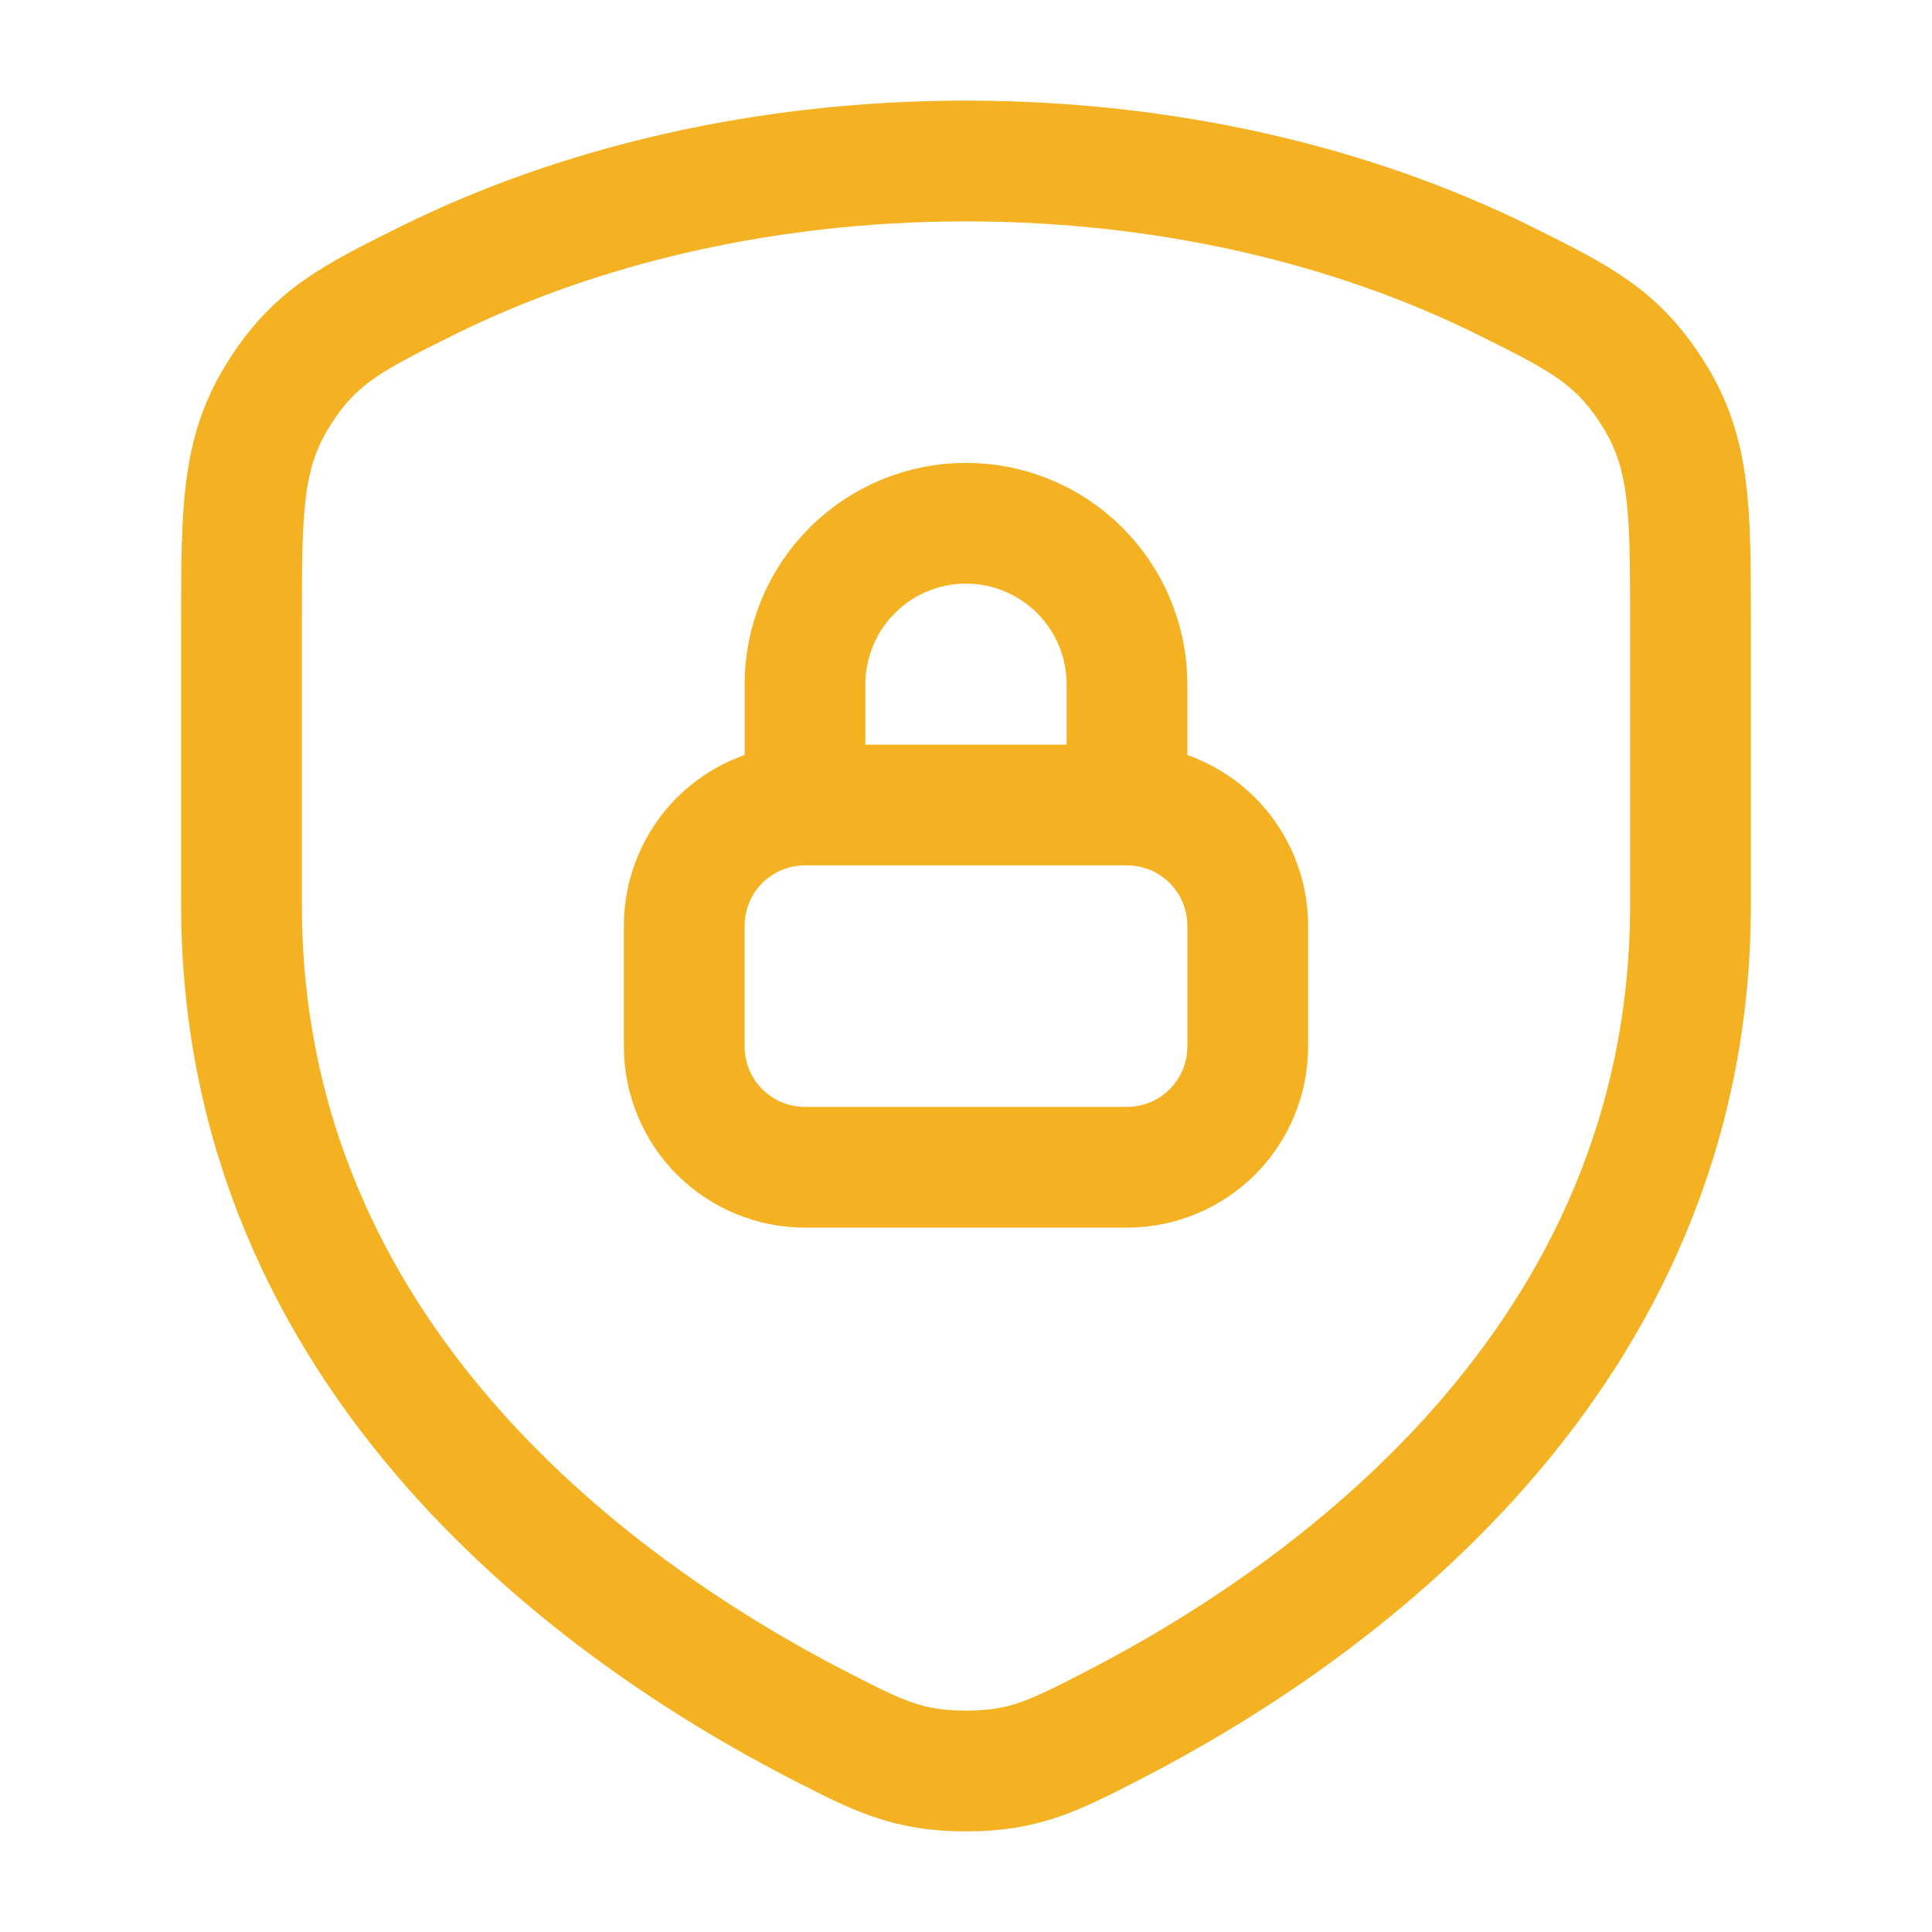
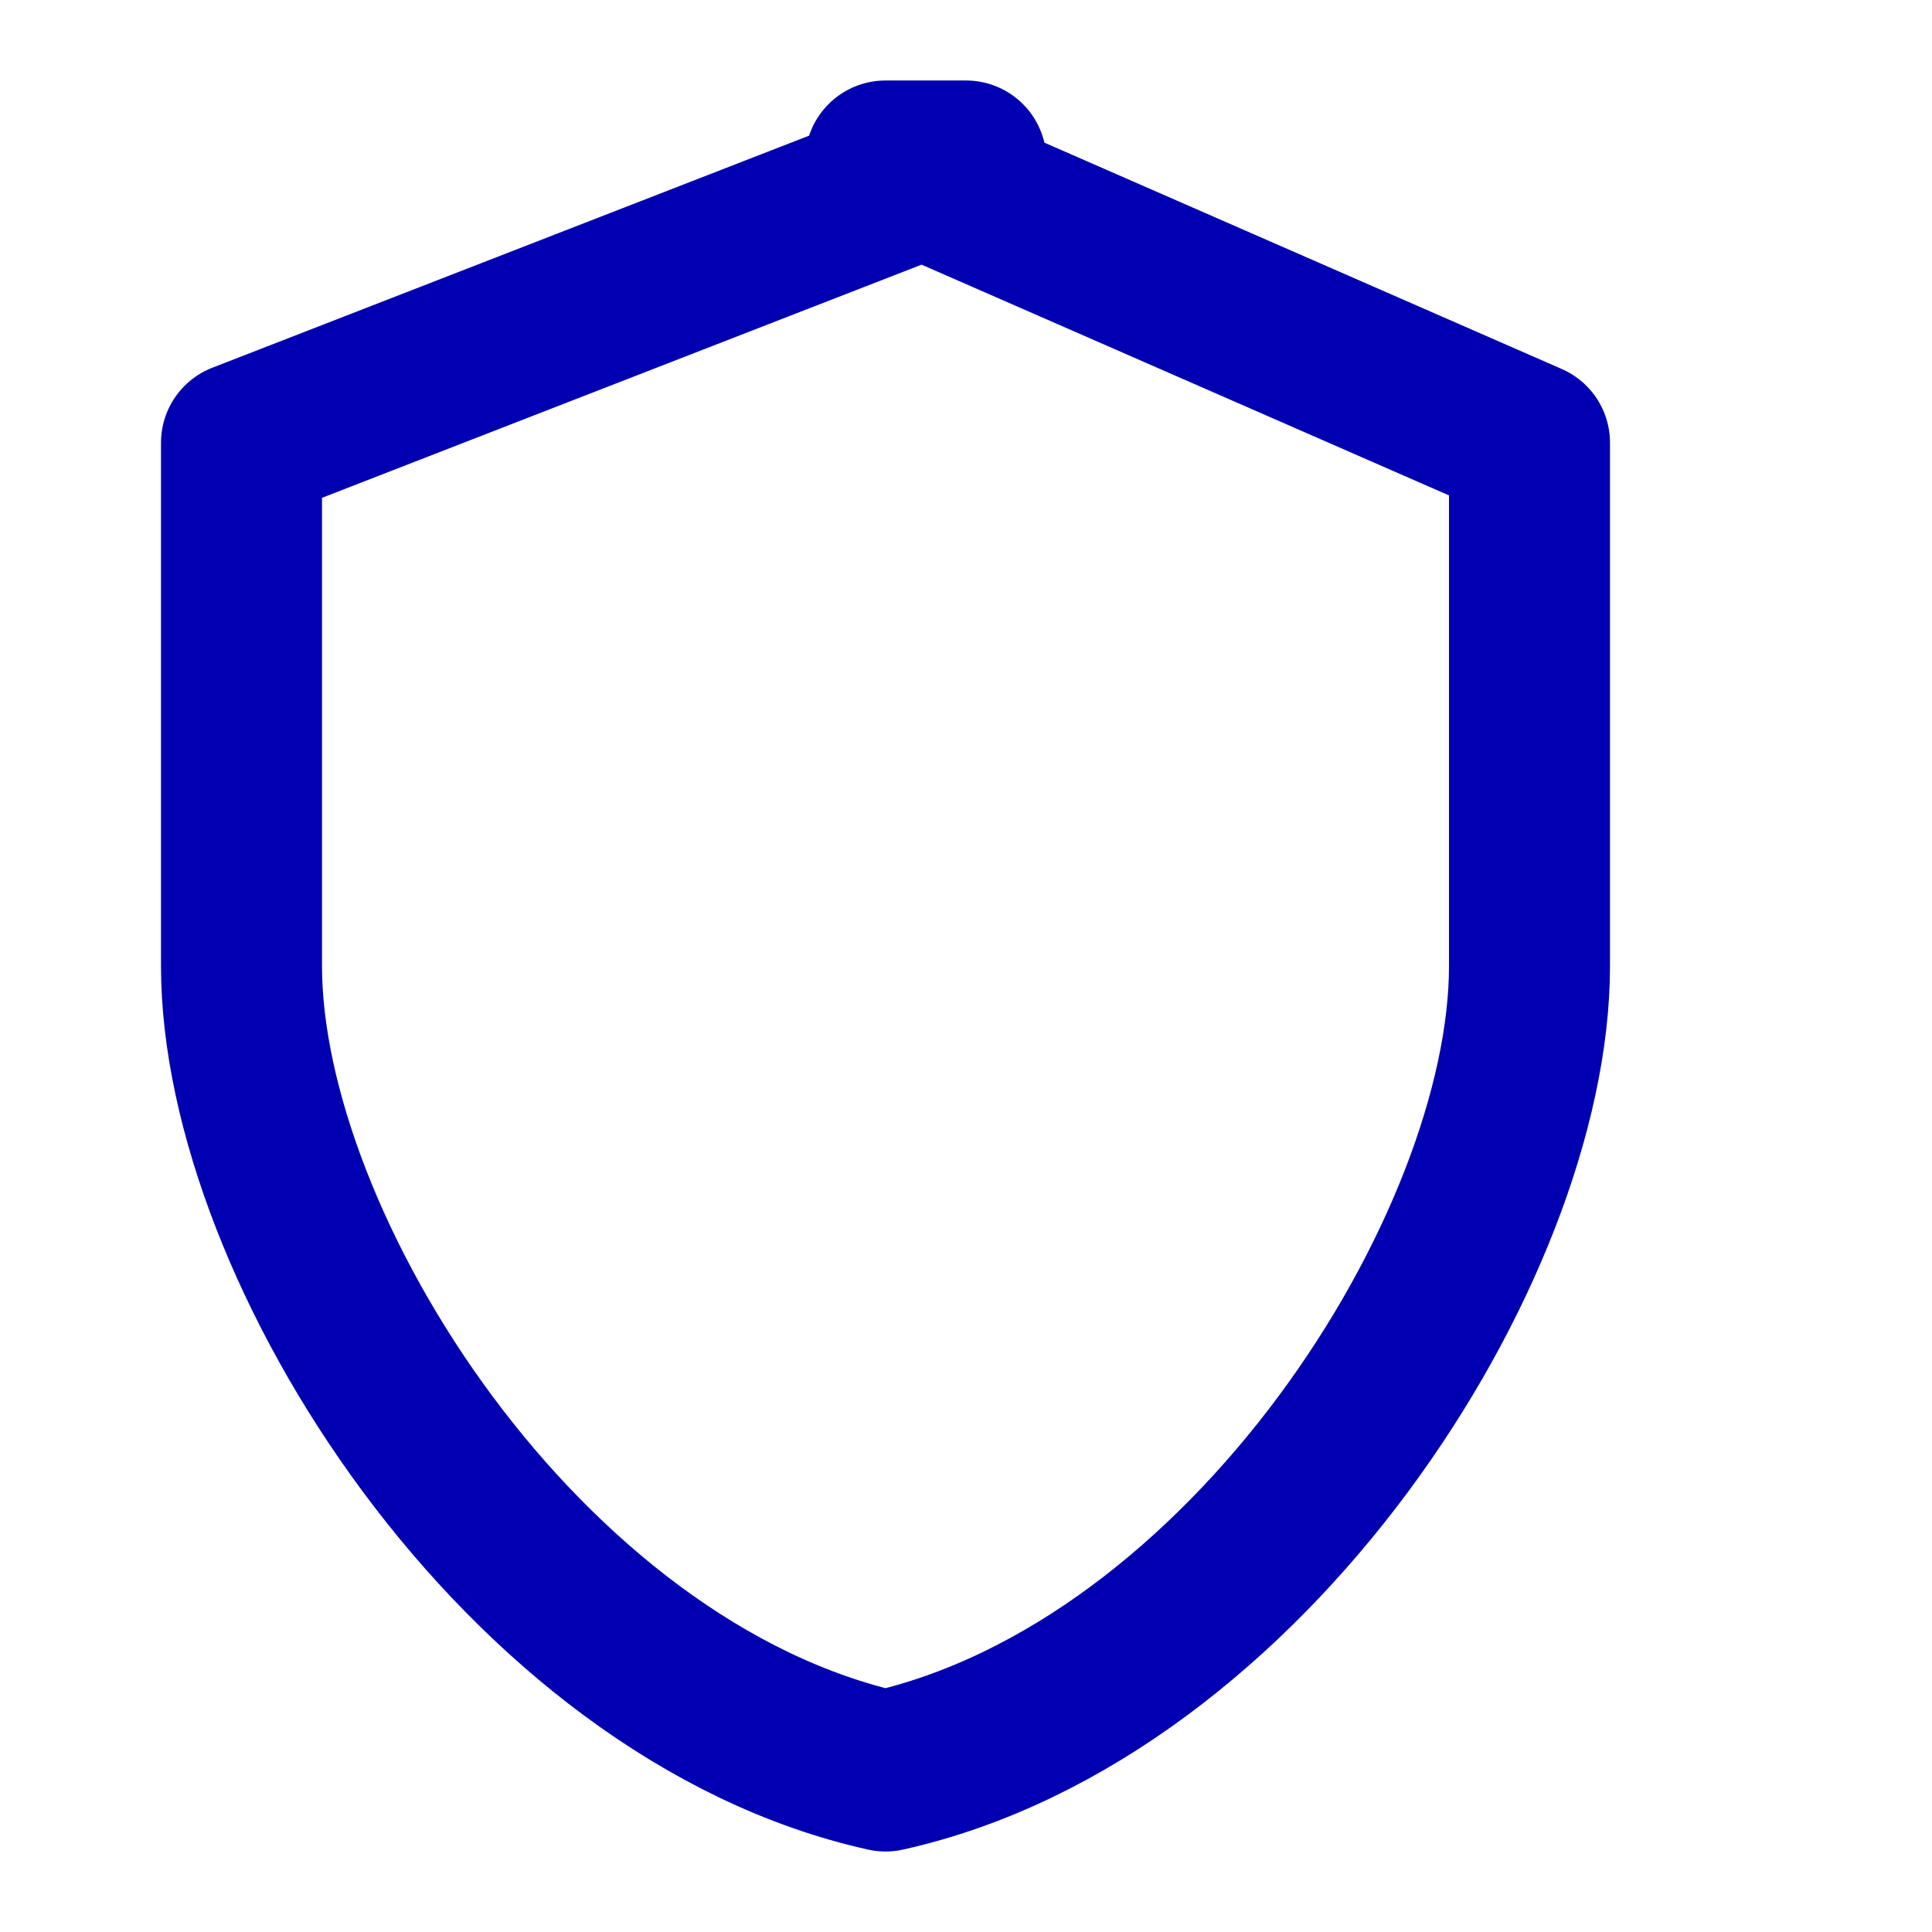
- <svg xmlns="http://www.w3.org/2000/svg" width="24" height="24" viewBox="0 0 24 24" fill="none">
-   <path d="M18.709 3.495C16.817 2.554 14.5 2 12 2C9.5 2 7.184 2.554 5.291 3.495C4.363 3.957 3.899 4.188 3.45 4.914C3.001 5.64 3 6.342 3 7.748V11.238C3 16.921 7.542 20.08 10.173 21.434C10.907 21.811 11.273 22 12 22C12.727 22 13.093 21.811 13.827 21.434C16.457 20.08 21 16.92 21 11.237V7.748C21 6.342 21 5.64 20.55 4.914C20.1 4.188 19.637 3.957 18.709 3.495Z" stroke="#F4B223" stroke-width="1.5" stroke-linecap="round" stroke-linejoin="round" />
-   <path d="M10 10V8.5C10 7.97 10.211 7.461 10.586 7.086C10.961 6.711 11.47 6.5 12 6.5C12.53 6.5 13.039 6.711 13.414 7.086C13.789 7.461 14 7.97 14 8.5V10M10 10H14M10 10C9.602 10 9.221 10.158 8.939 10.439C8.658 10.721 8.5 11.102 8.5 11.5V13C8.5 13.398 8.658 13.779 8.939 14.061C9.221 14.342 9.602 14.5 10 14.5H14C14.398 14.5 14.779 14.342 15.061 14.061C15.342 13.779 15.5 13.398 15.5 13V11.5C15.5 11.102 15.342 10.721 15.061 10.439C14.779 10.158 14.398 10 14 10" stroke="#F4B223" stroke-width="1.5" stroke-linecap="round" stroke-linejoin="round" />
+ <svg xmlns="http://www.w3.org/2000/svg" width="18" height="18" viewBox="0 0 18 18" fill="none">
+   <path d="M9 1.5L2.25 4.125V9C2.25 11.625 4.875 15.75 8.25 16.5C11.625 15.75 14.25 11.625 14.25 9V4.125L8.25 1.5H9Z" stroke="#0000B2" stroke-width="1.5" stroke-linecap="round" stroke-linejoin="round" />
</svg>
